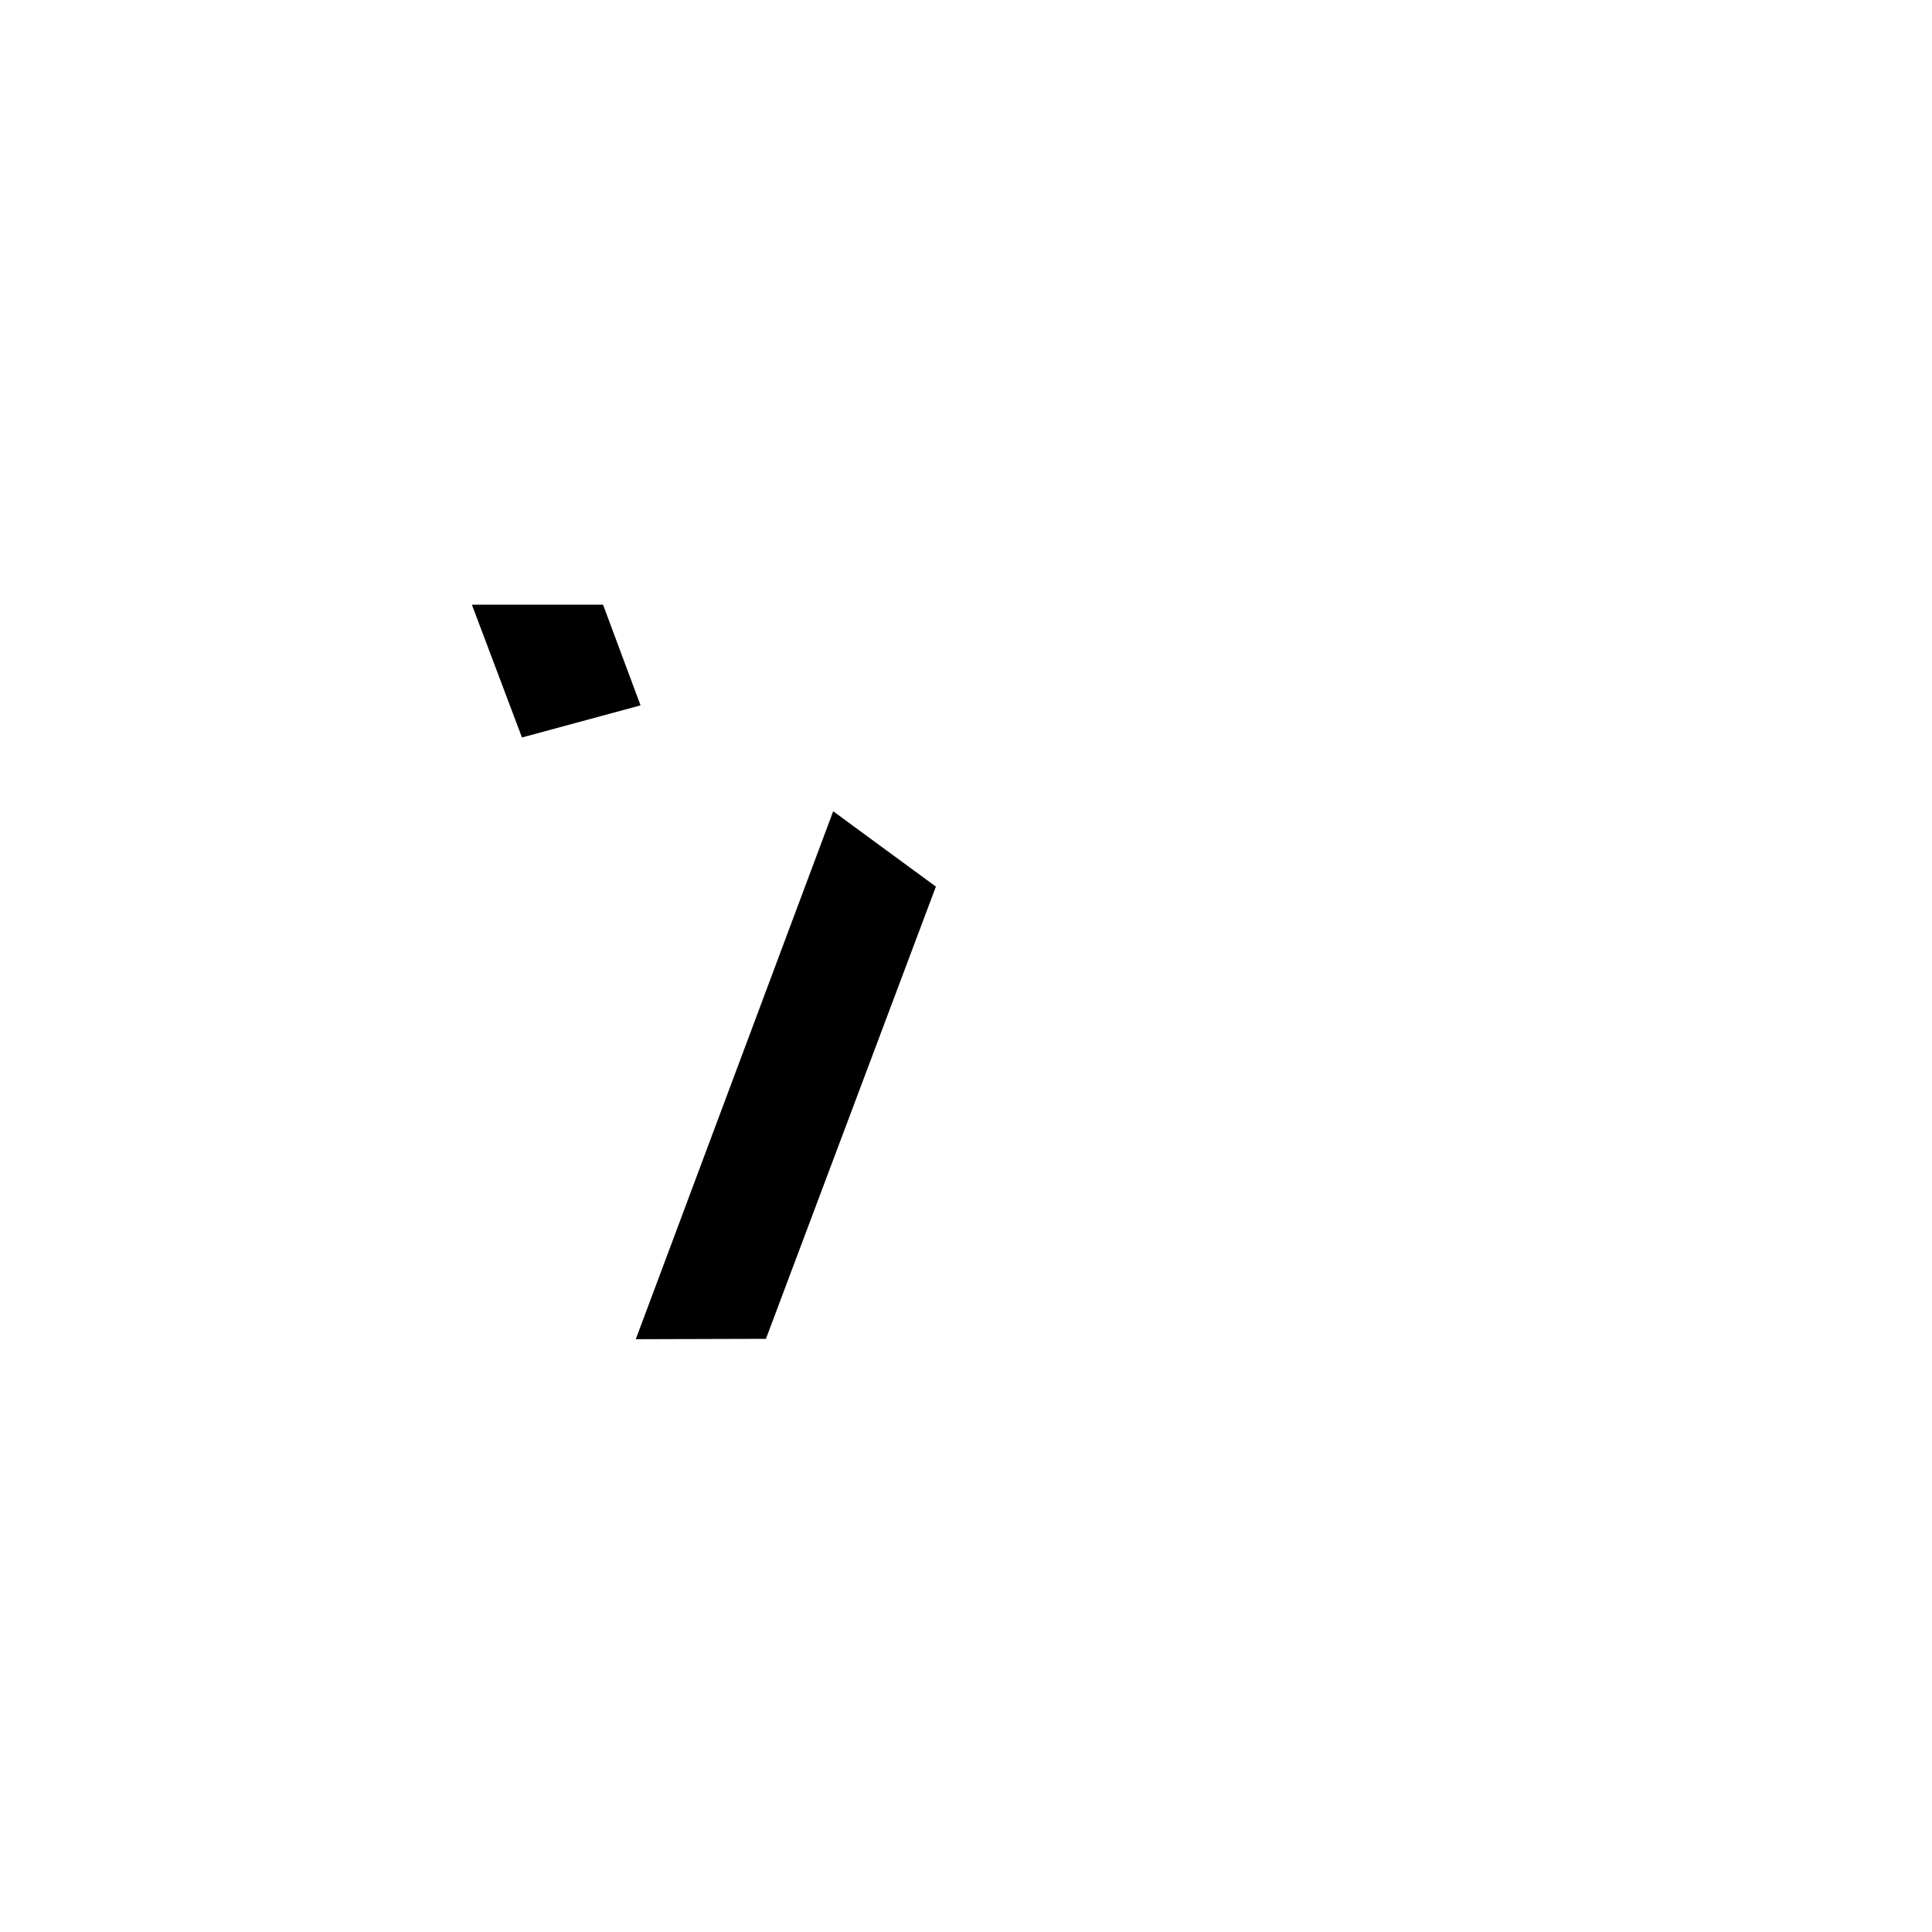
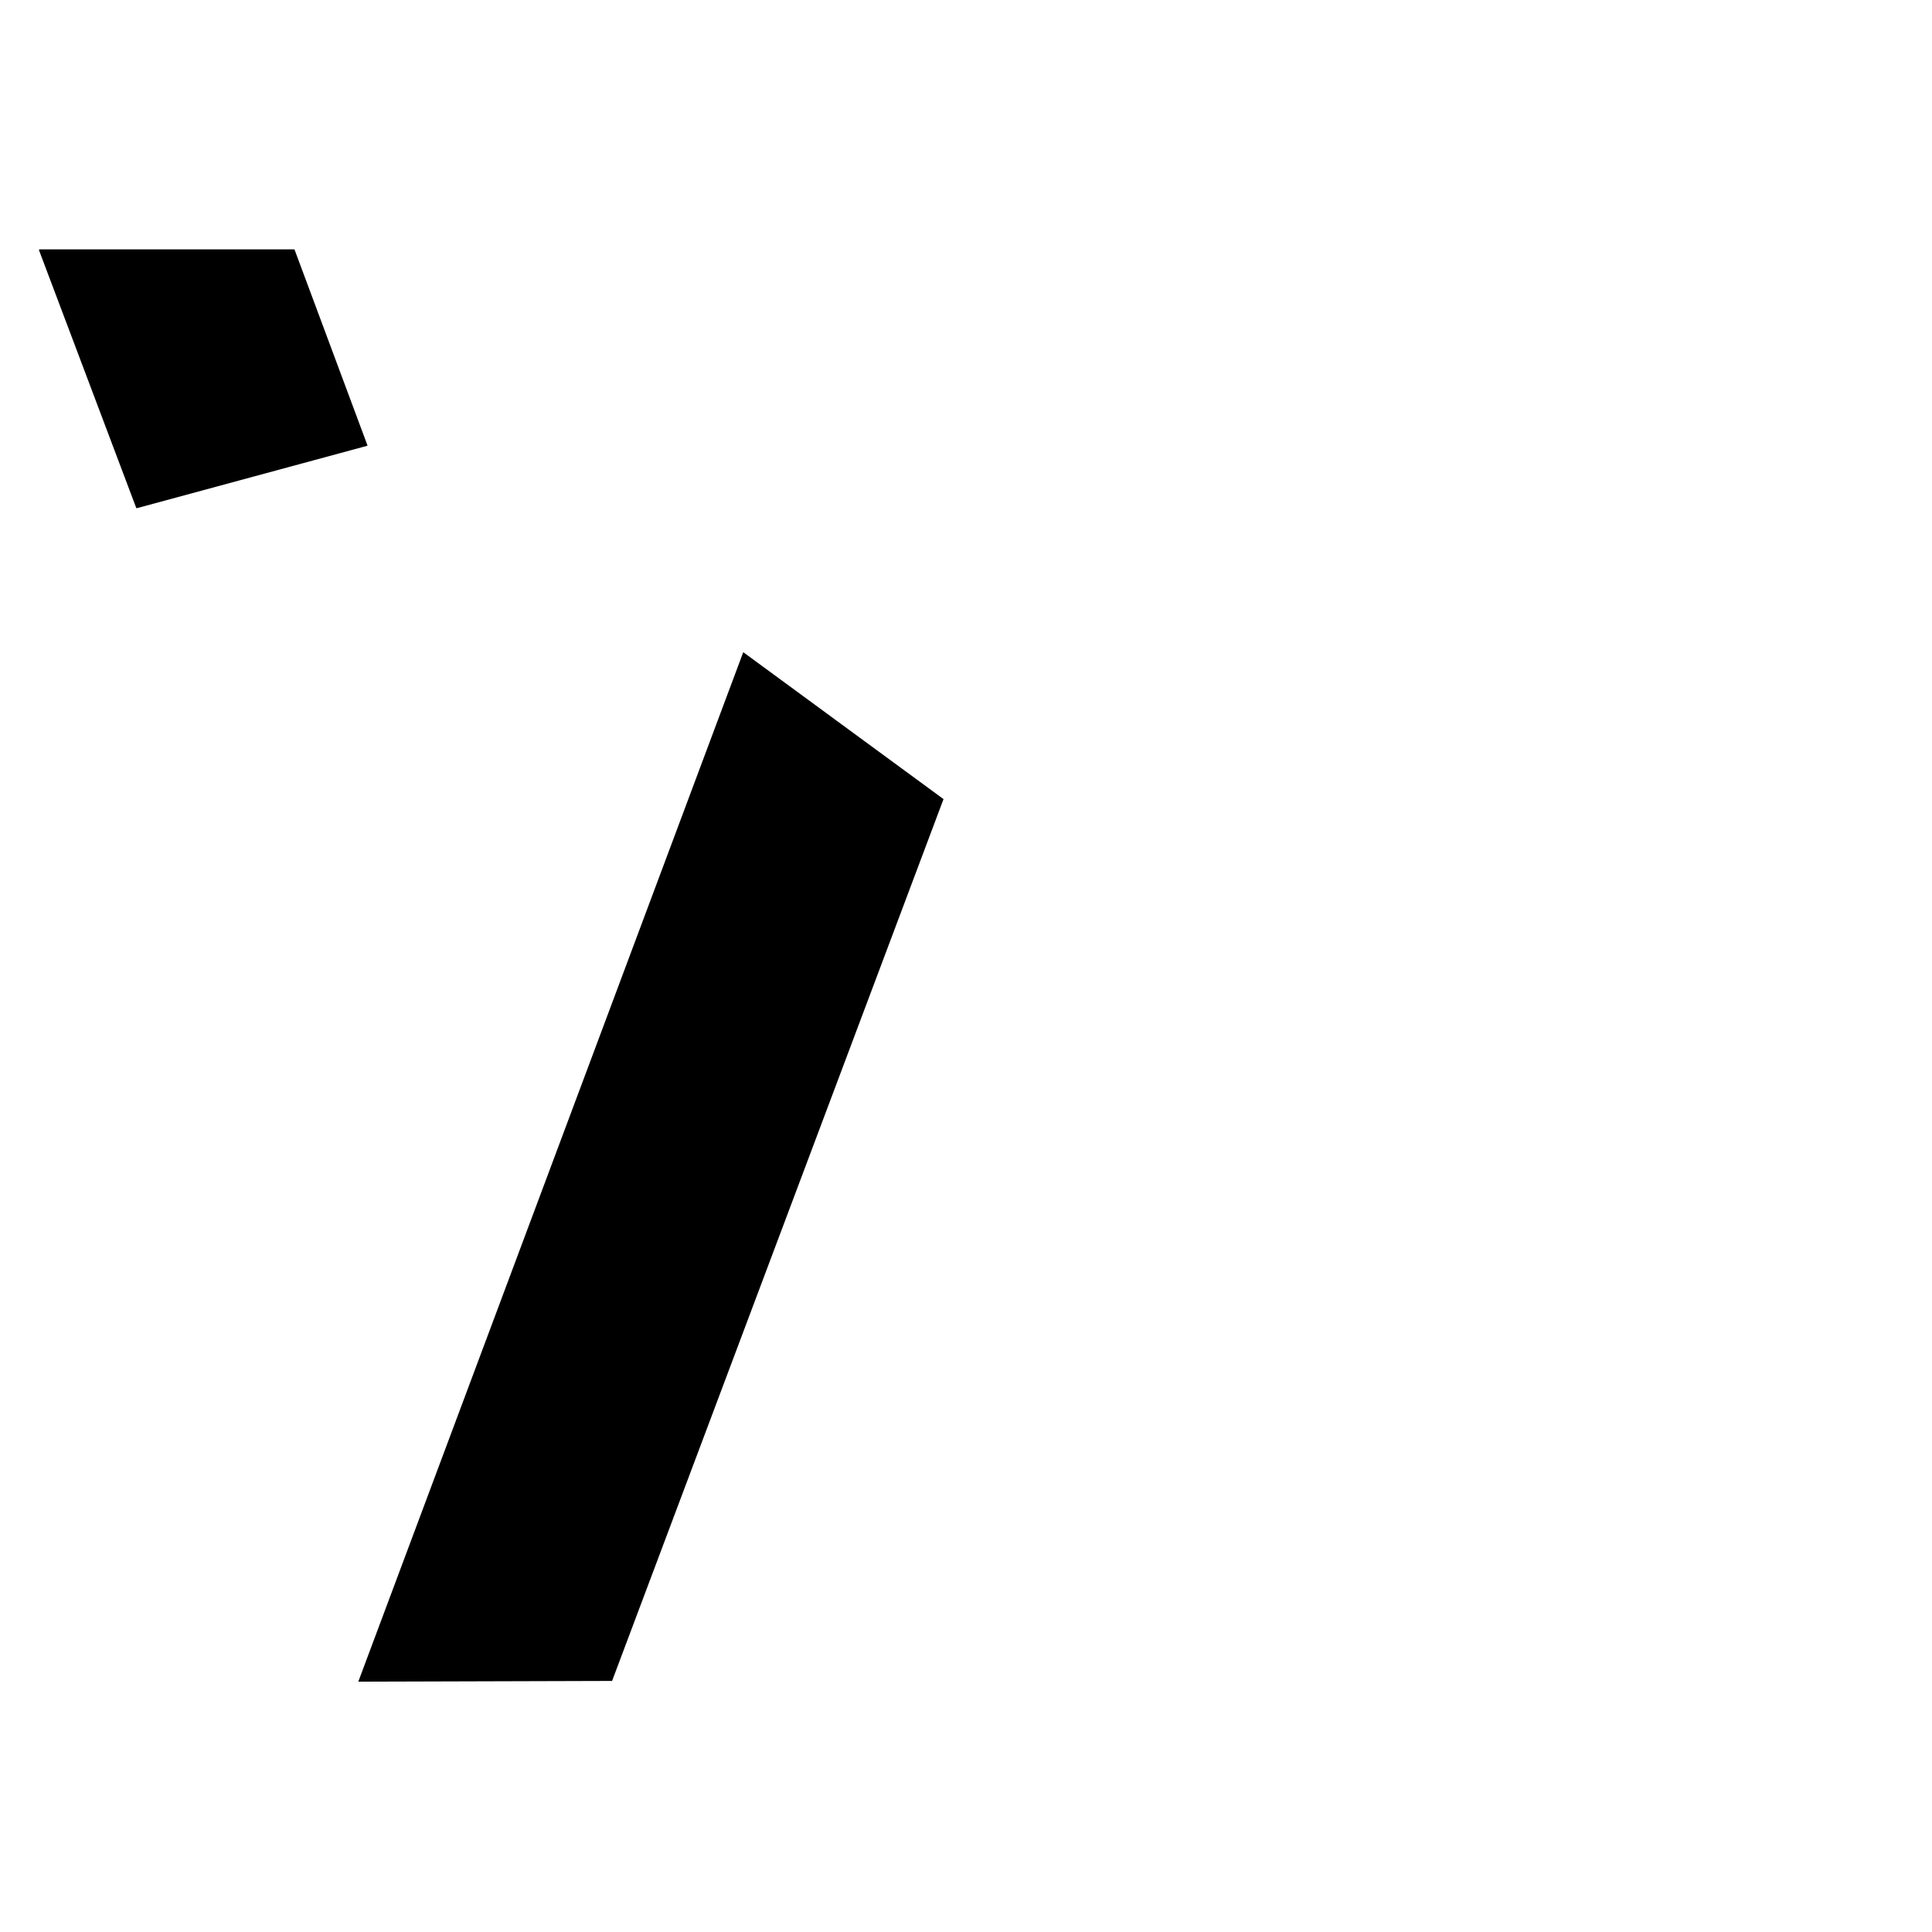
<svg xmlns="http://www.w3.org/2000/svg" viewBox="0 0 76 76" id="vector" width="76px" height="76px">
-   <g id="group_2">
+   <g id="group_2" transform="translate(36.5 38.5) scale(1.95 1.95) translate(-36.5 -38.5)">
    <path id="path" d="M 51.739 47.989 L 51.739 47.989 L 51.739 47.989 L 51.739 47.989 L 51.739 47.989 L 51.739 47.989 L 51.739 47.989 L 51.739 47.989 L 51.739 47.989 L 51.739 47.989 L 51.739 47.989 L 51.739 47.989 L 51.739 47.989 L 51.739 47.989 L 51.739 47.989 L 51.739 47.989 Z" fill="#000000" stroke-width="1" />
    <g id="group" transform="translate(-5.492297 0)">
      <path id="path_1" d="M 38.268 31.913 L 30.502 52.681 L 35.622 52.666 L 42.308 34.877 L 42.308 34.877 L 42.308 34.877 L 42.308 34.877 L 42.308 34.877 L 42.308 34.877 L 42.308 34.877 L 42.308 34.877 L 42.308 34.877 L 42.308 34.877 L 42.308 34.877 L 42.308 34.877 L 42.308 34.877 L 42.308 34.877 L 42.308 34.877 L 42.308 34.877 L 42.308 34.877 Z" fill="#000000" stroke-width="1" />
      <g id="group_1" transform="translate(4.393838 0)">
        <path id="path_2" d="M 21.63 29.006 L 19.666 23.8 L 19.675 23.787 L 24.814 23.787 L 24.823 23.793 L 26.293 27.74 L 26.29 27.749 L 21.649 29.006 L 21.63 29.006 Z" fill="#000000" stroke-width="1" />
      </g>
    </g>
  </g>
</svg>
